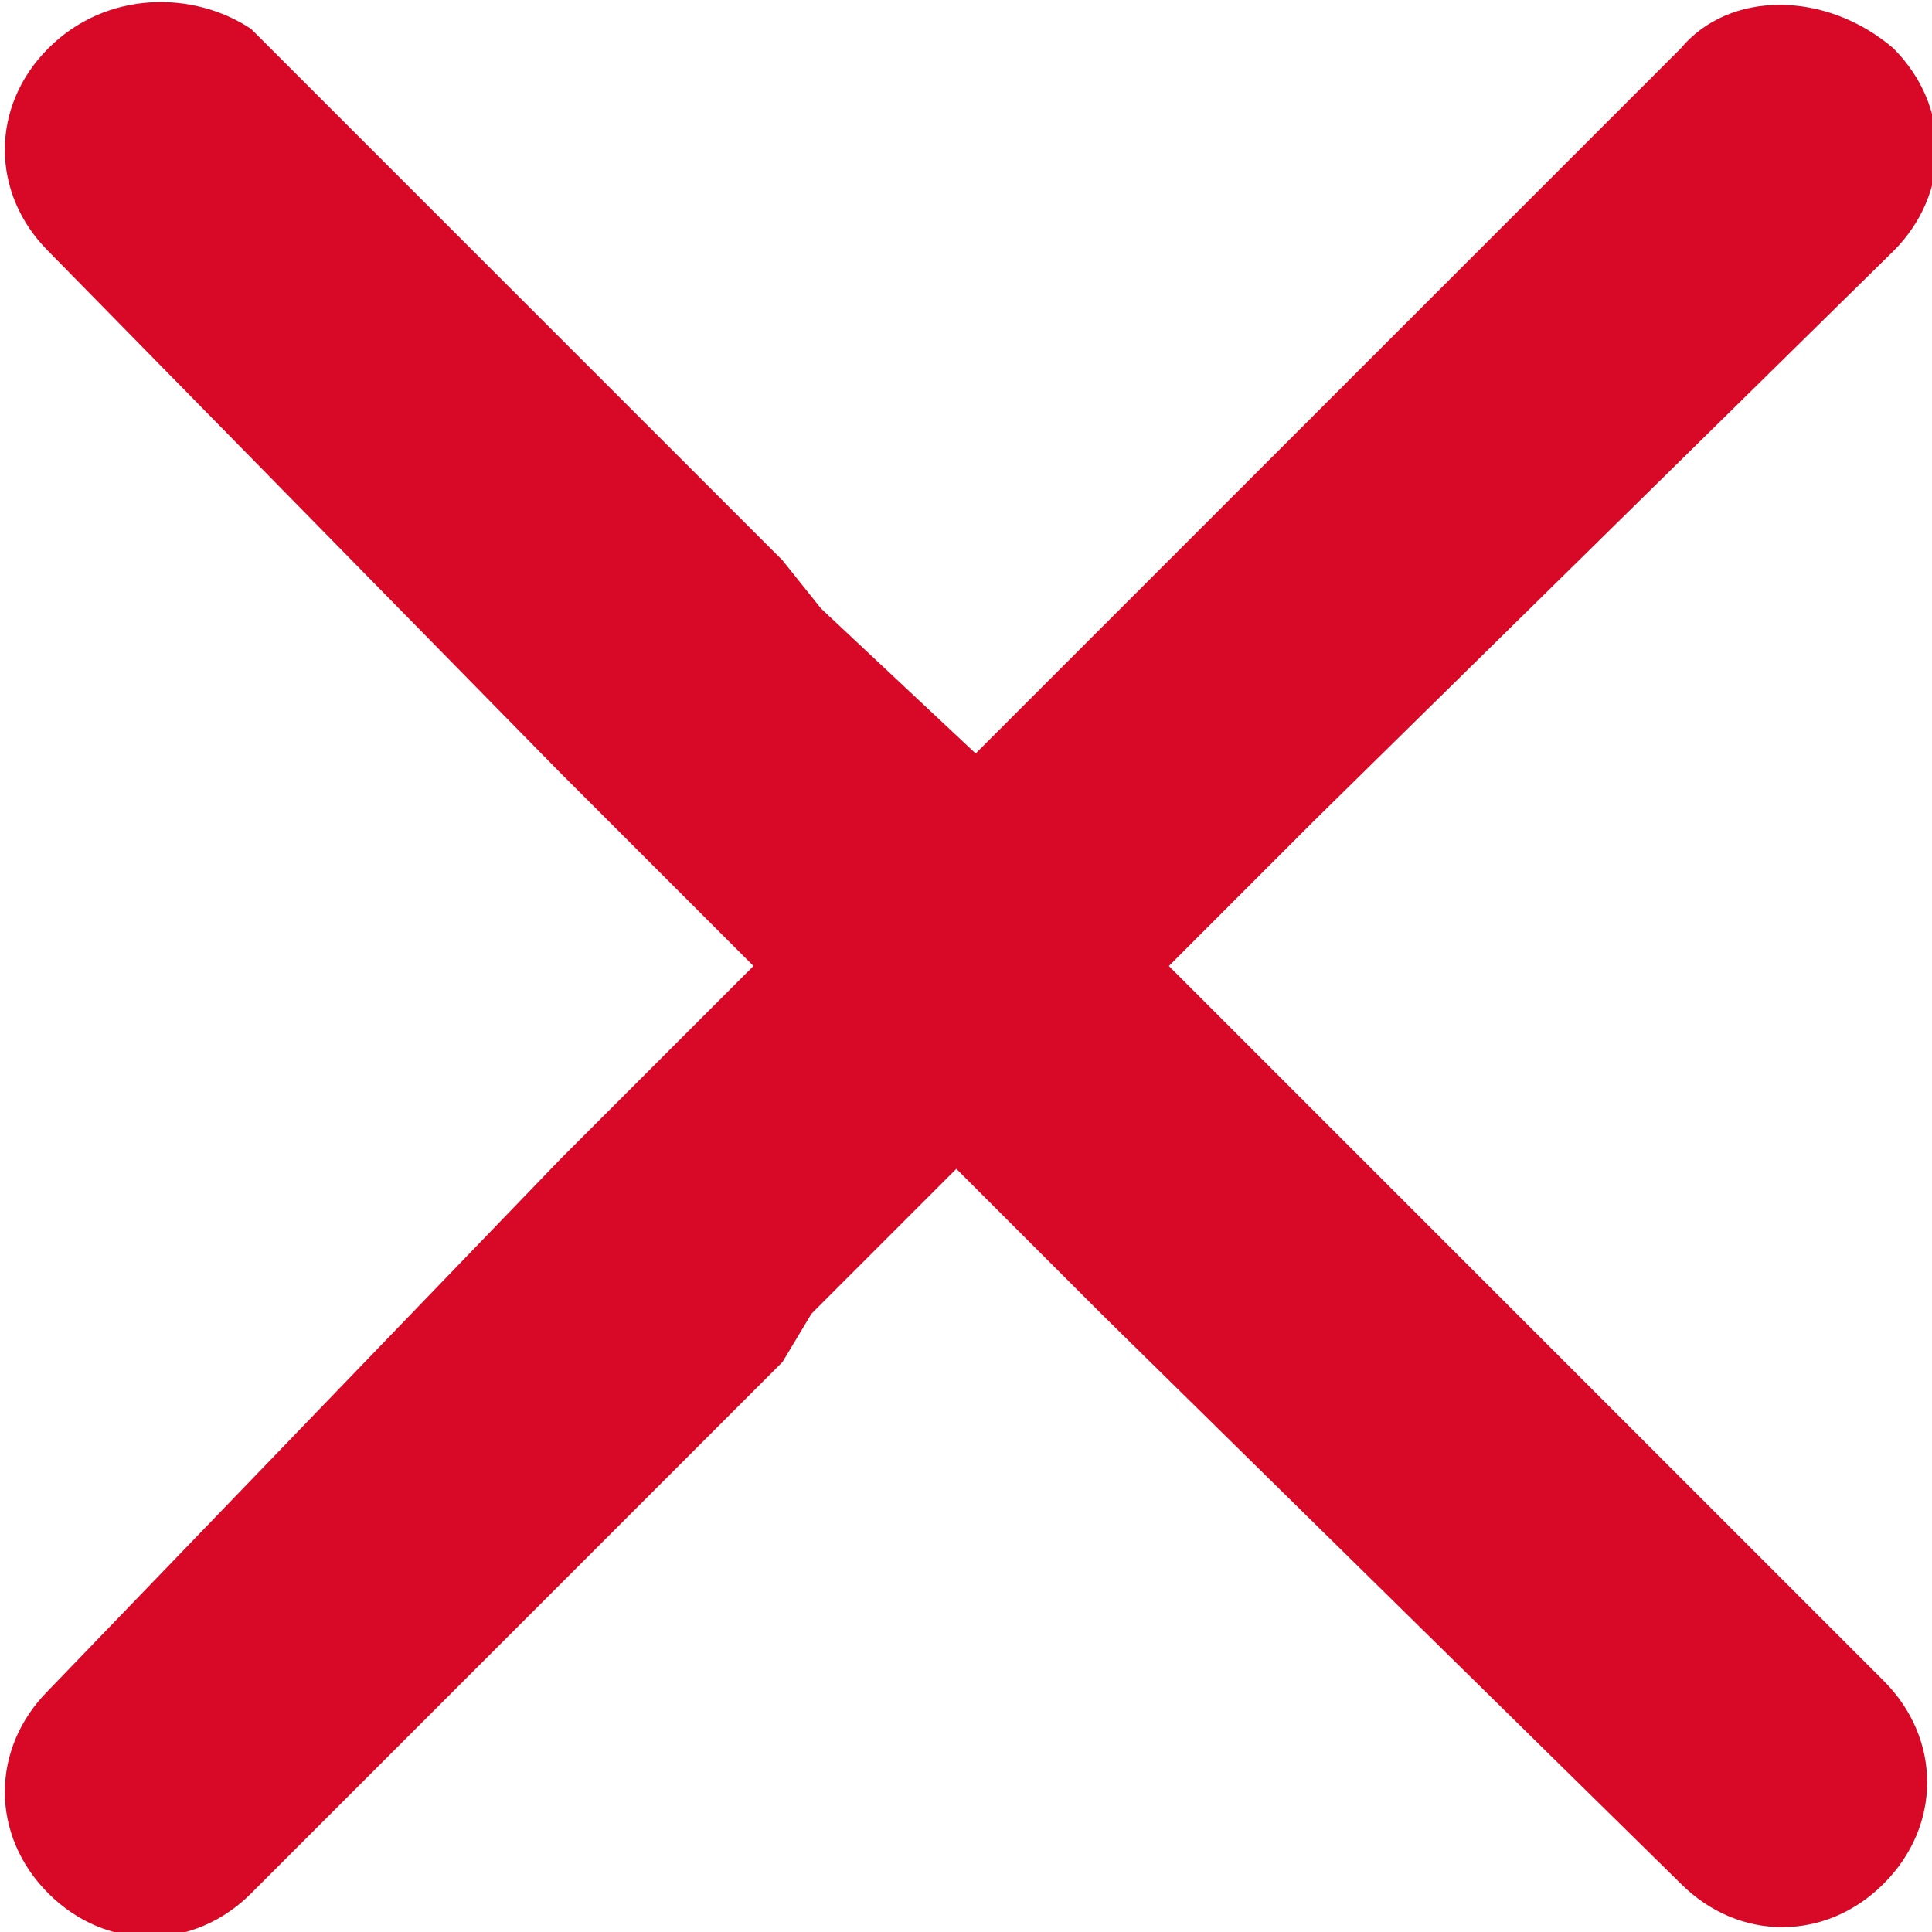
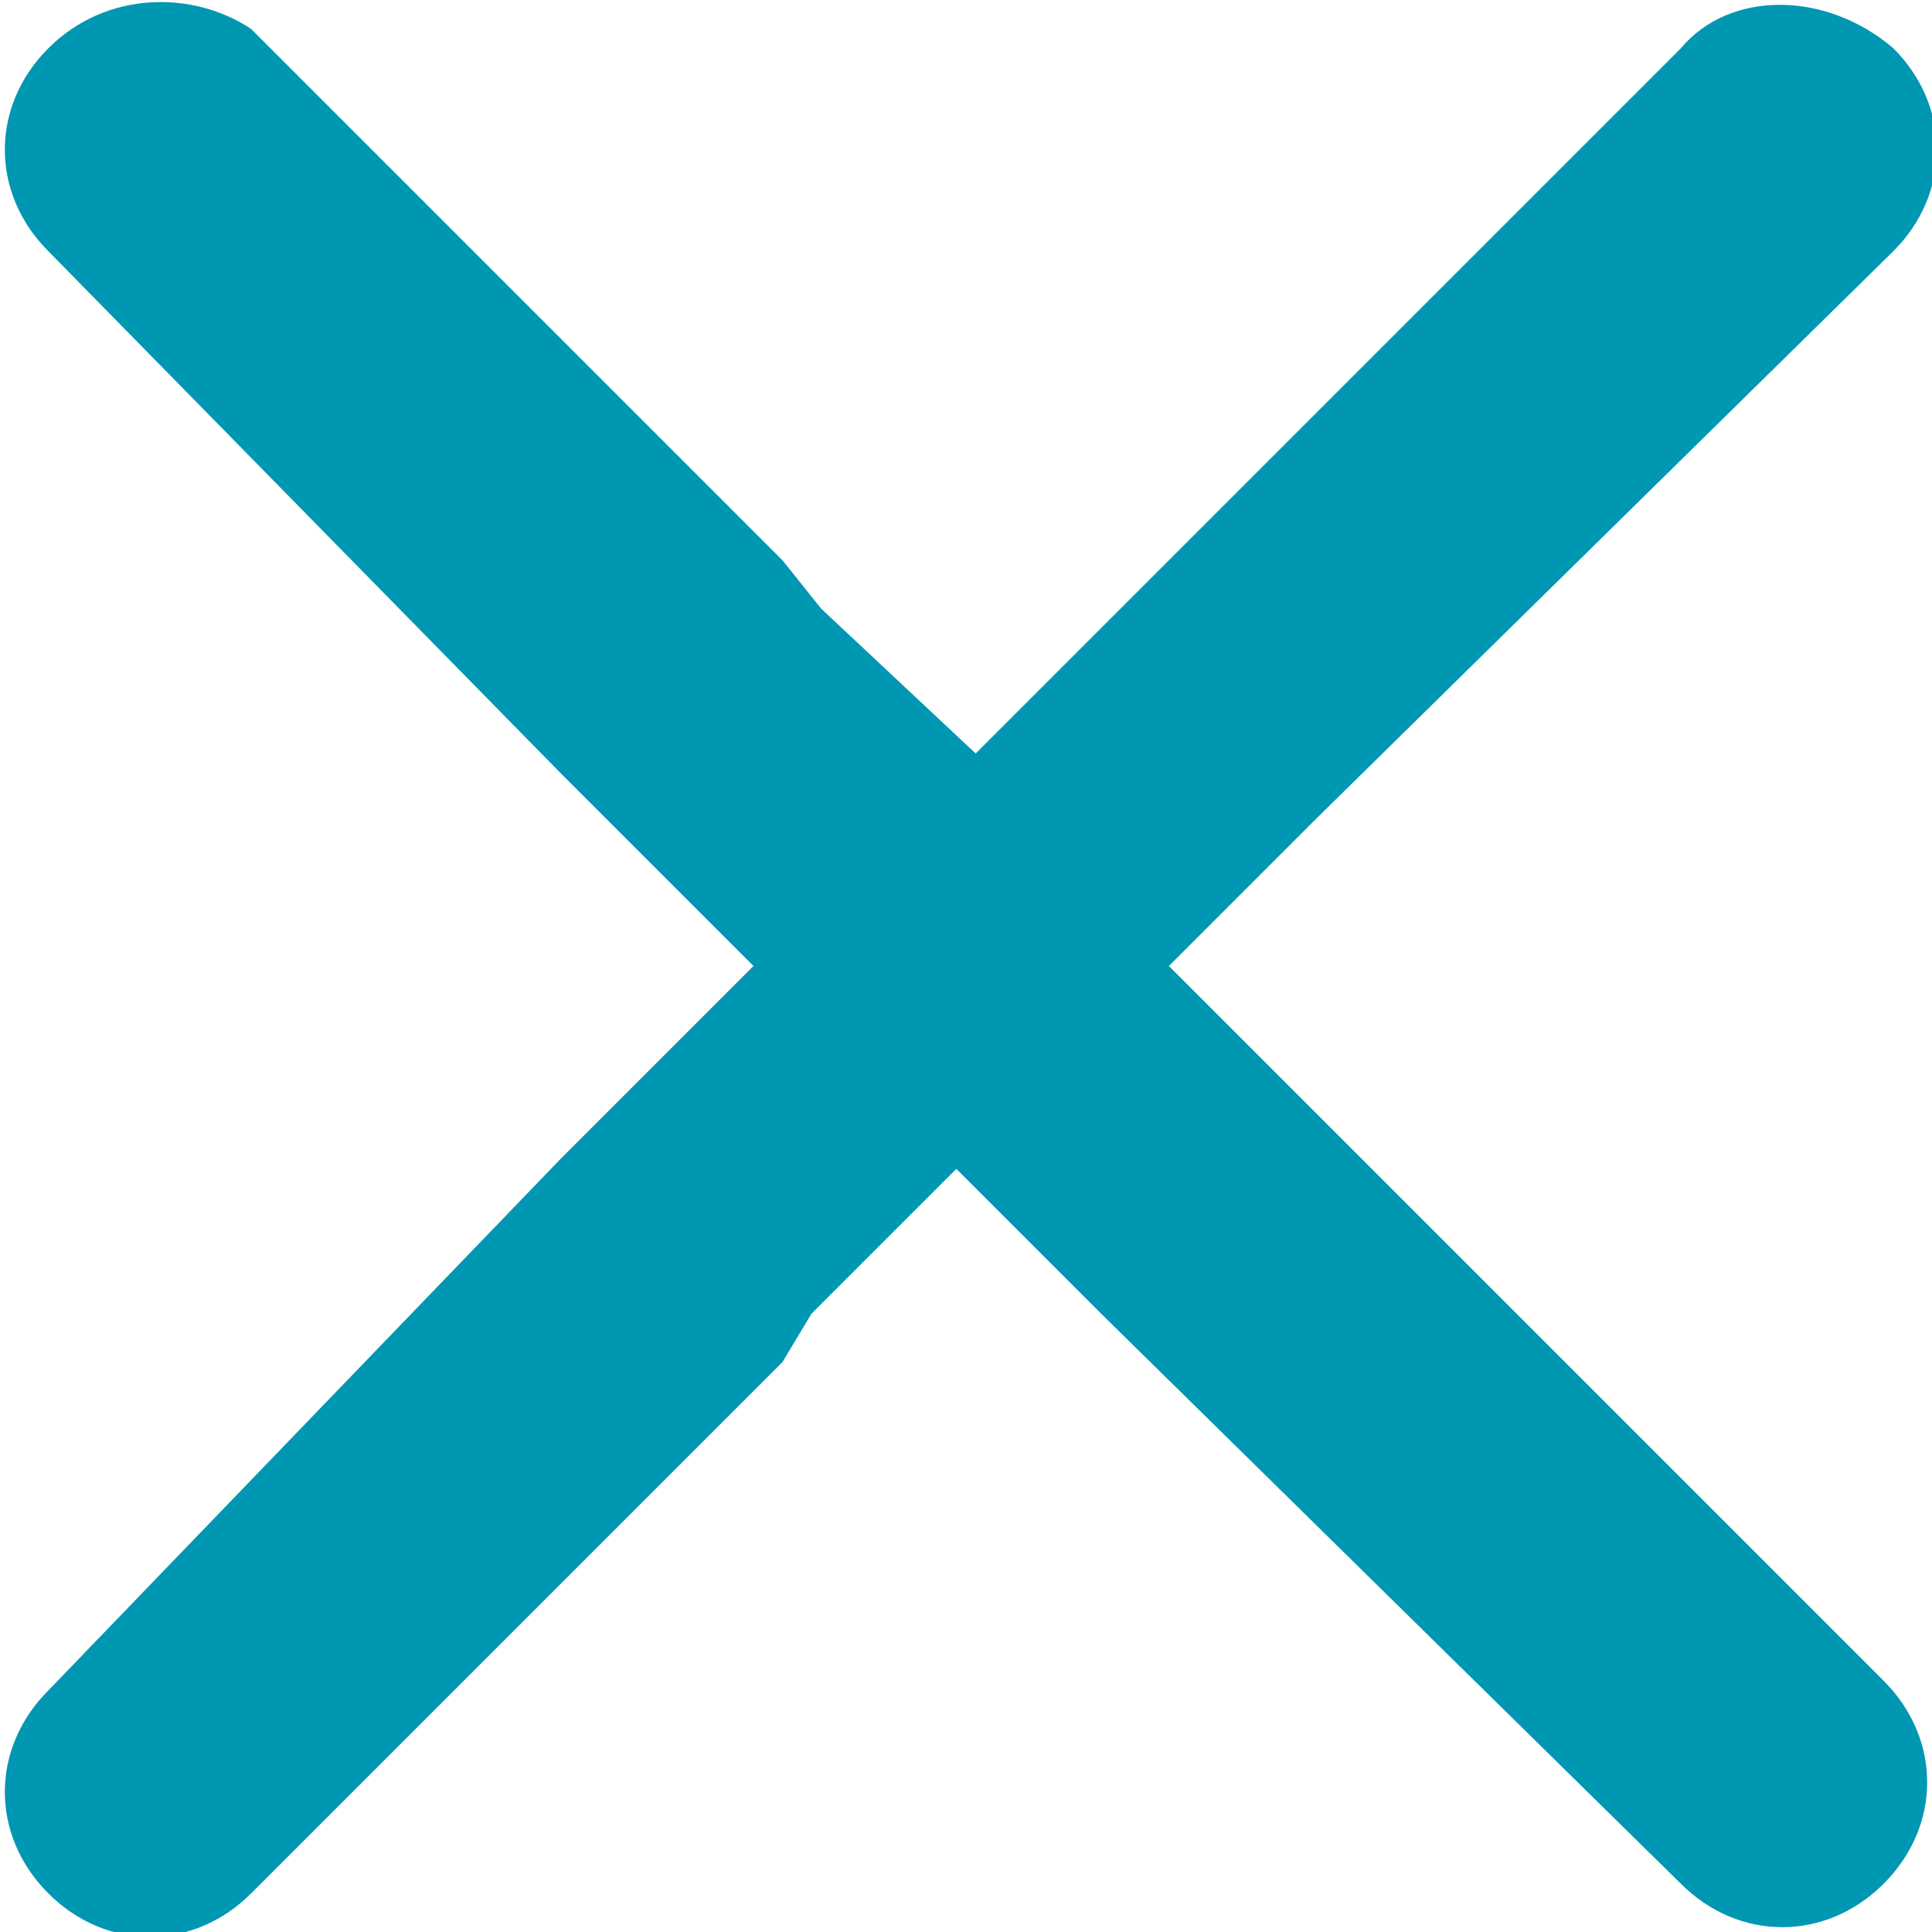
<svg xmlns="http://www.w3.org/2000/svg" version="1.1" id="Layer_1" x="0px" y="0px" width="20px" height="20px" viewBox="0 0 20 20" style="enable-background:new 0 0 20 20;" xml:space="preserve">
  <style type="text/css">
- 	.st0{fill:#d70926;}
+ 	.st0{fill:#0097b2;}
</style>
  <path class="st0" d="M17.4,0.5l-5.6,5.6l0,0l-1.7,1.7L8.5,6.3L8.1,5.8L2.6,0.3C2-0.1,1.1-0.1,0.5,0.5s-0.6,1.5,0,2.1L5.8,8l0.5,0.5  l1.5,1.5l-1.5,1.5l-0.5,0.5l-5.3,5.5c-0.6,0.6-0.6,1.5,0,2.1c0.6,0.6,1.5,0.6,2.1,0l5.5-5.5l0.3-0.5l1.5-1.5l1.5,1.5l0,0l6,5.9  c0.6,0.6,1.5,0.6,2.1,0c0.6-0.6,0.6-1.5,0-2.1l-5.6-5.6l0,0l-1.8-1.8l1.5-1.5l0,0l6-5.9c0.6-0.6,0.6-1.5,0-2.1  C18.9-0.1,17.9-0.1,17.4,0.5z" />
</svg>
